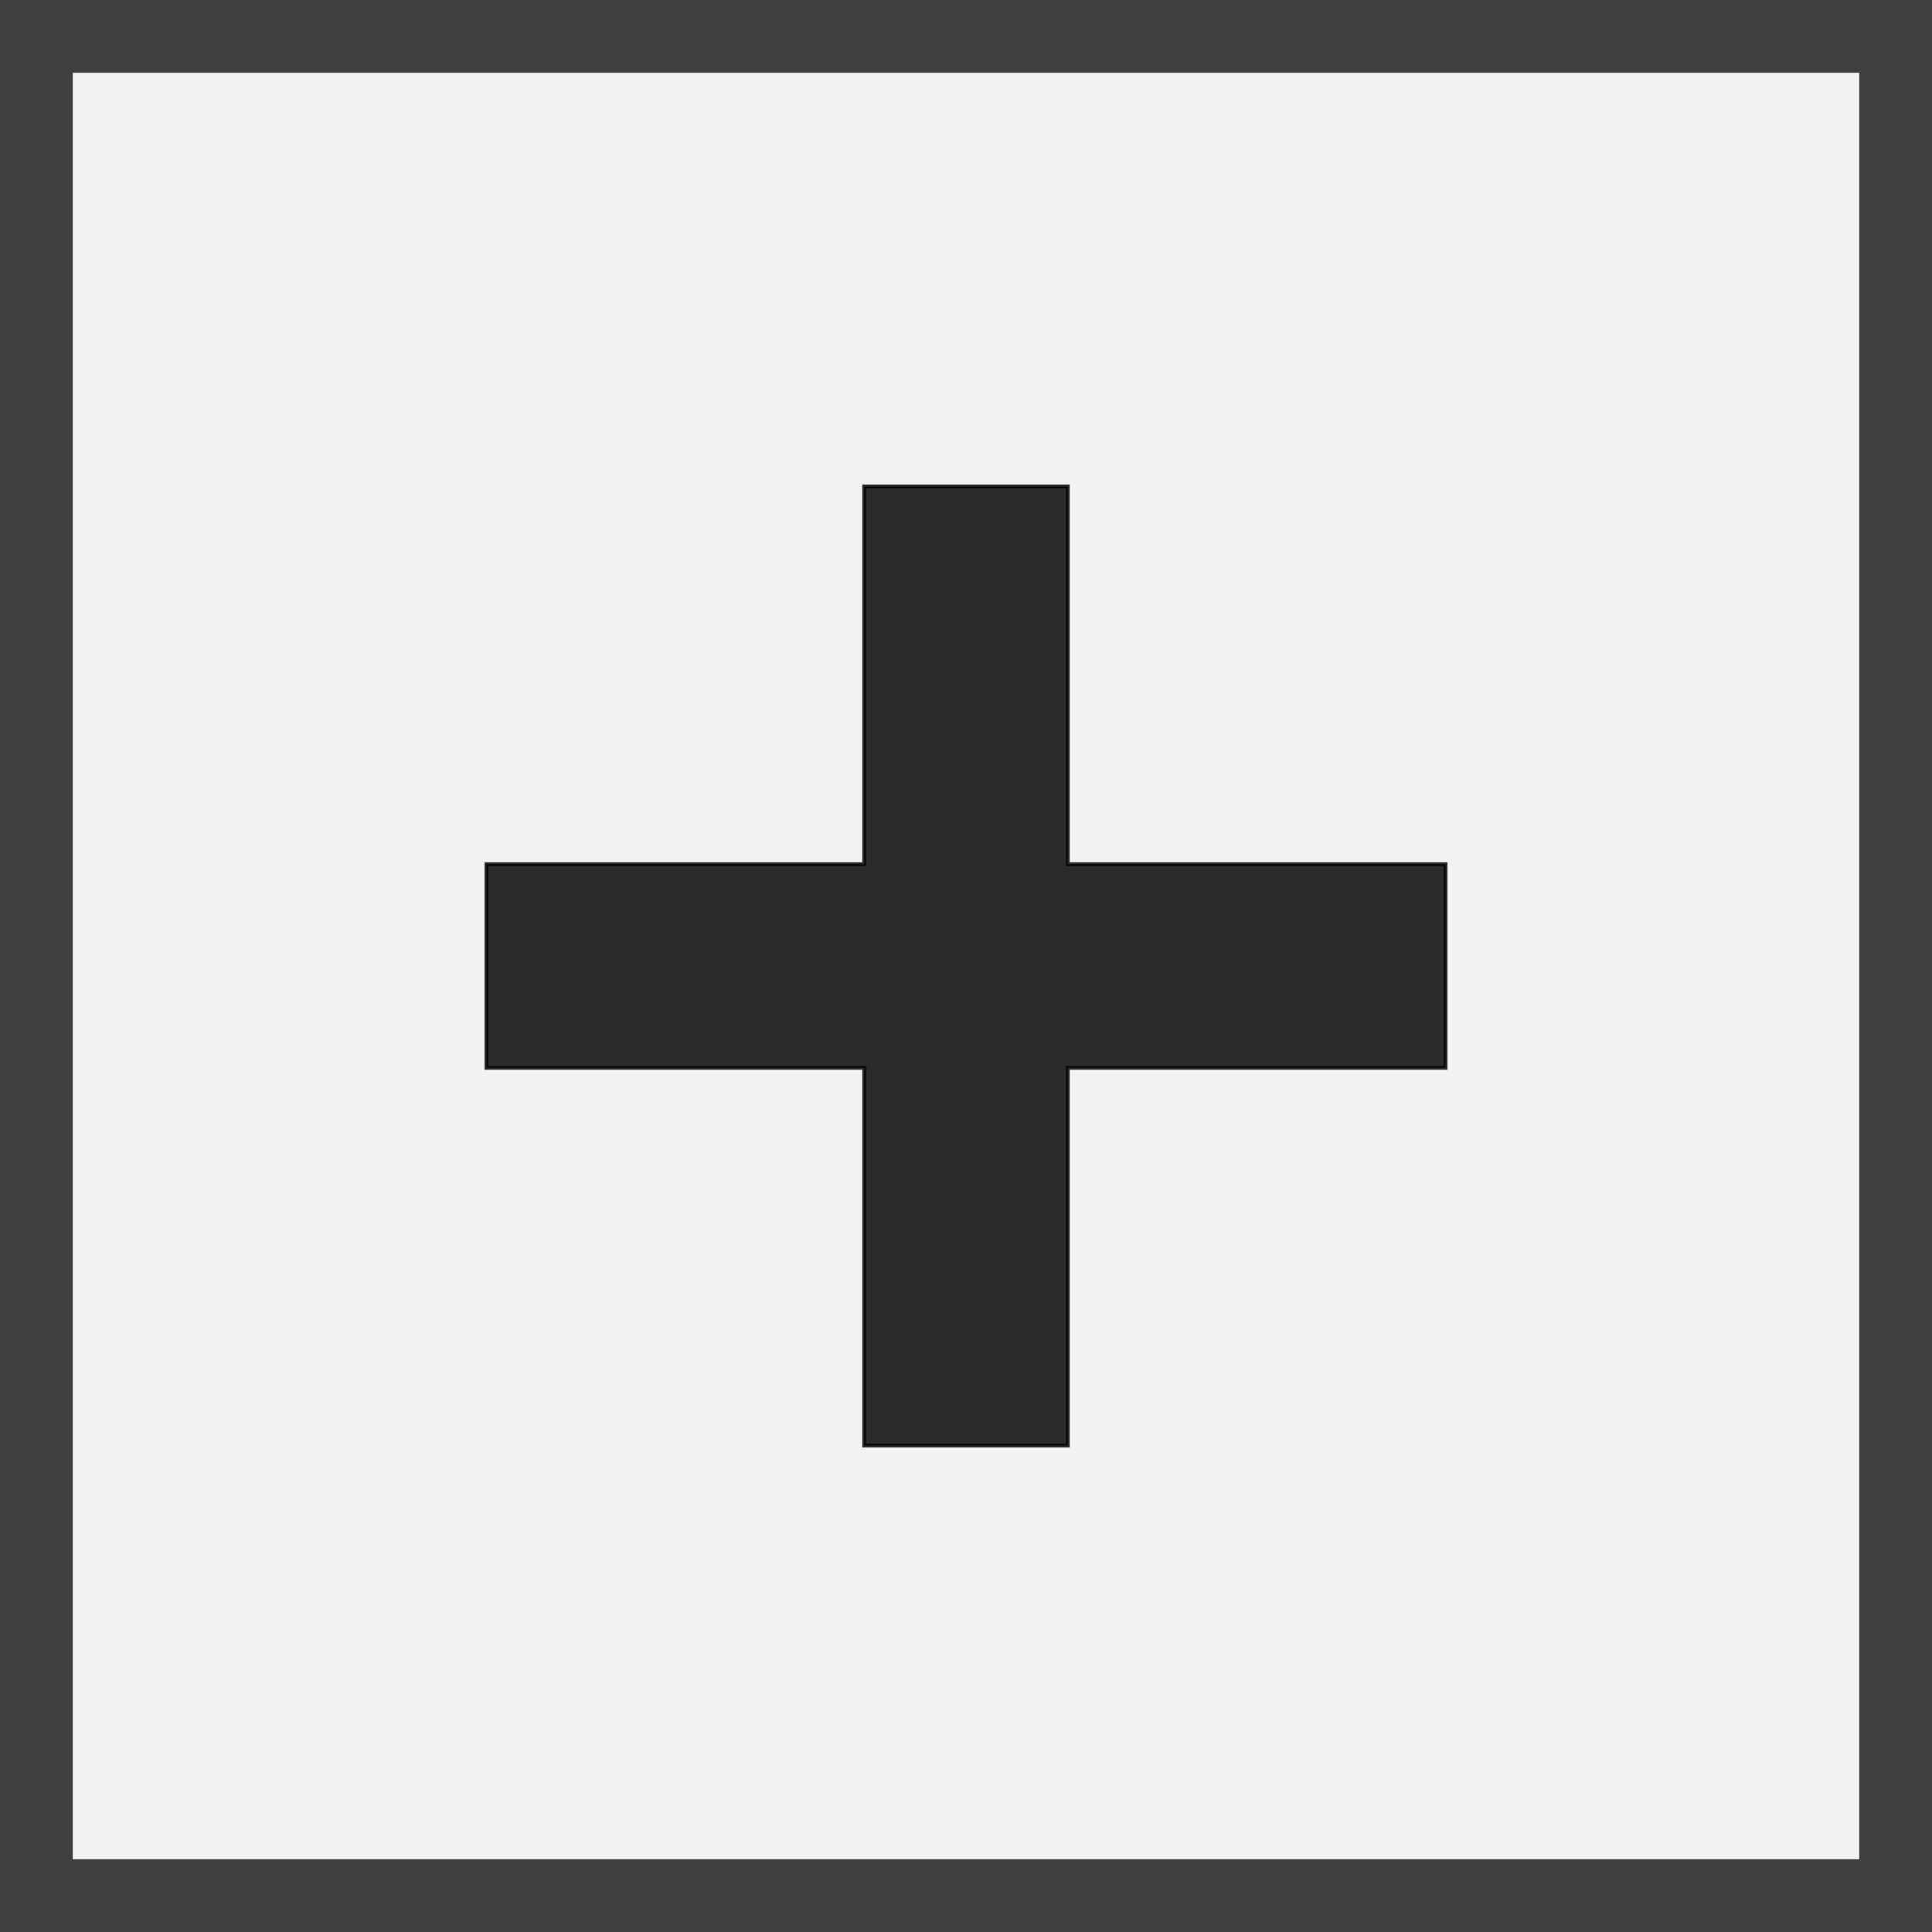
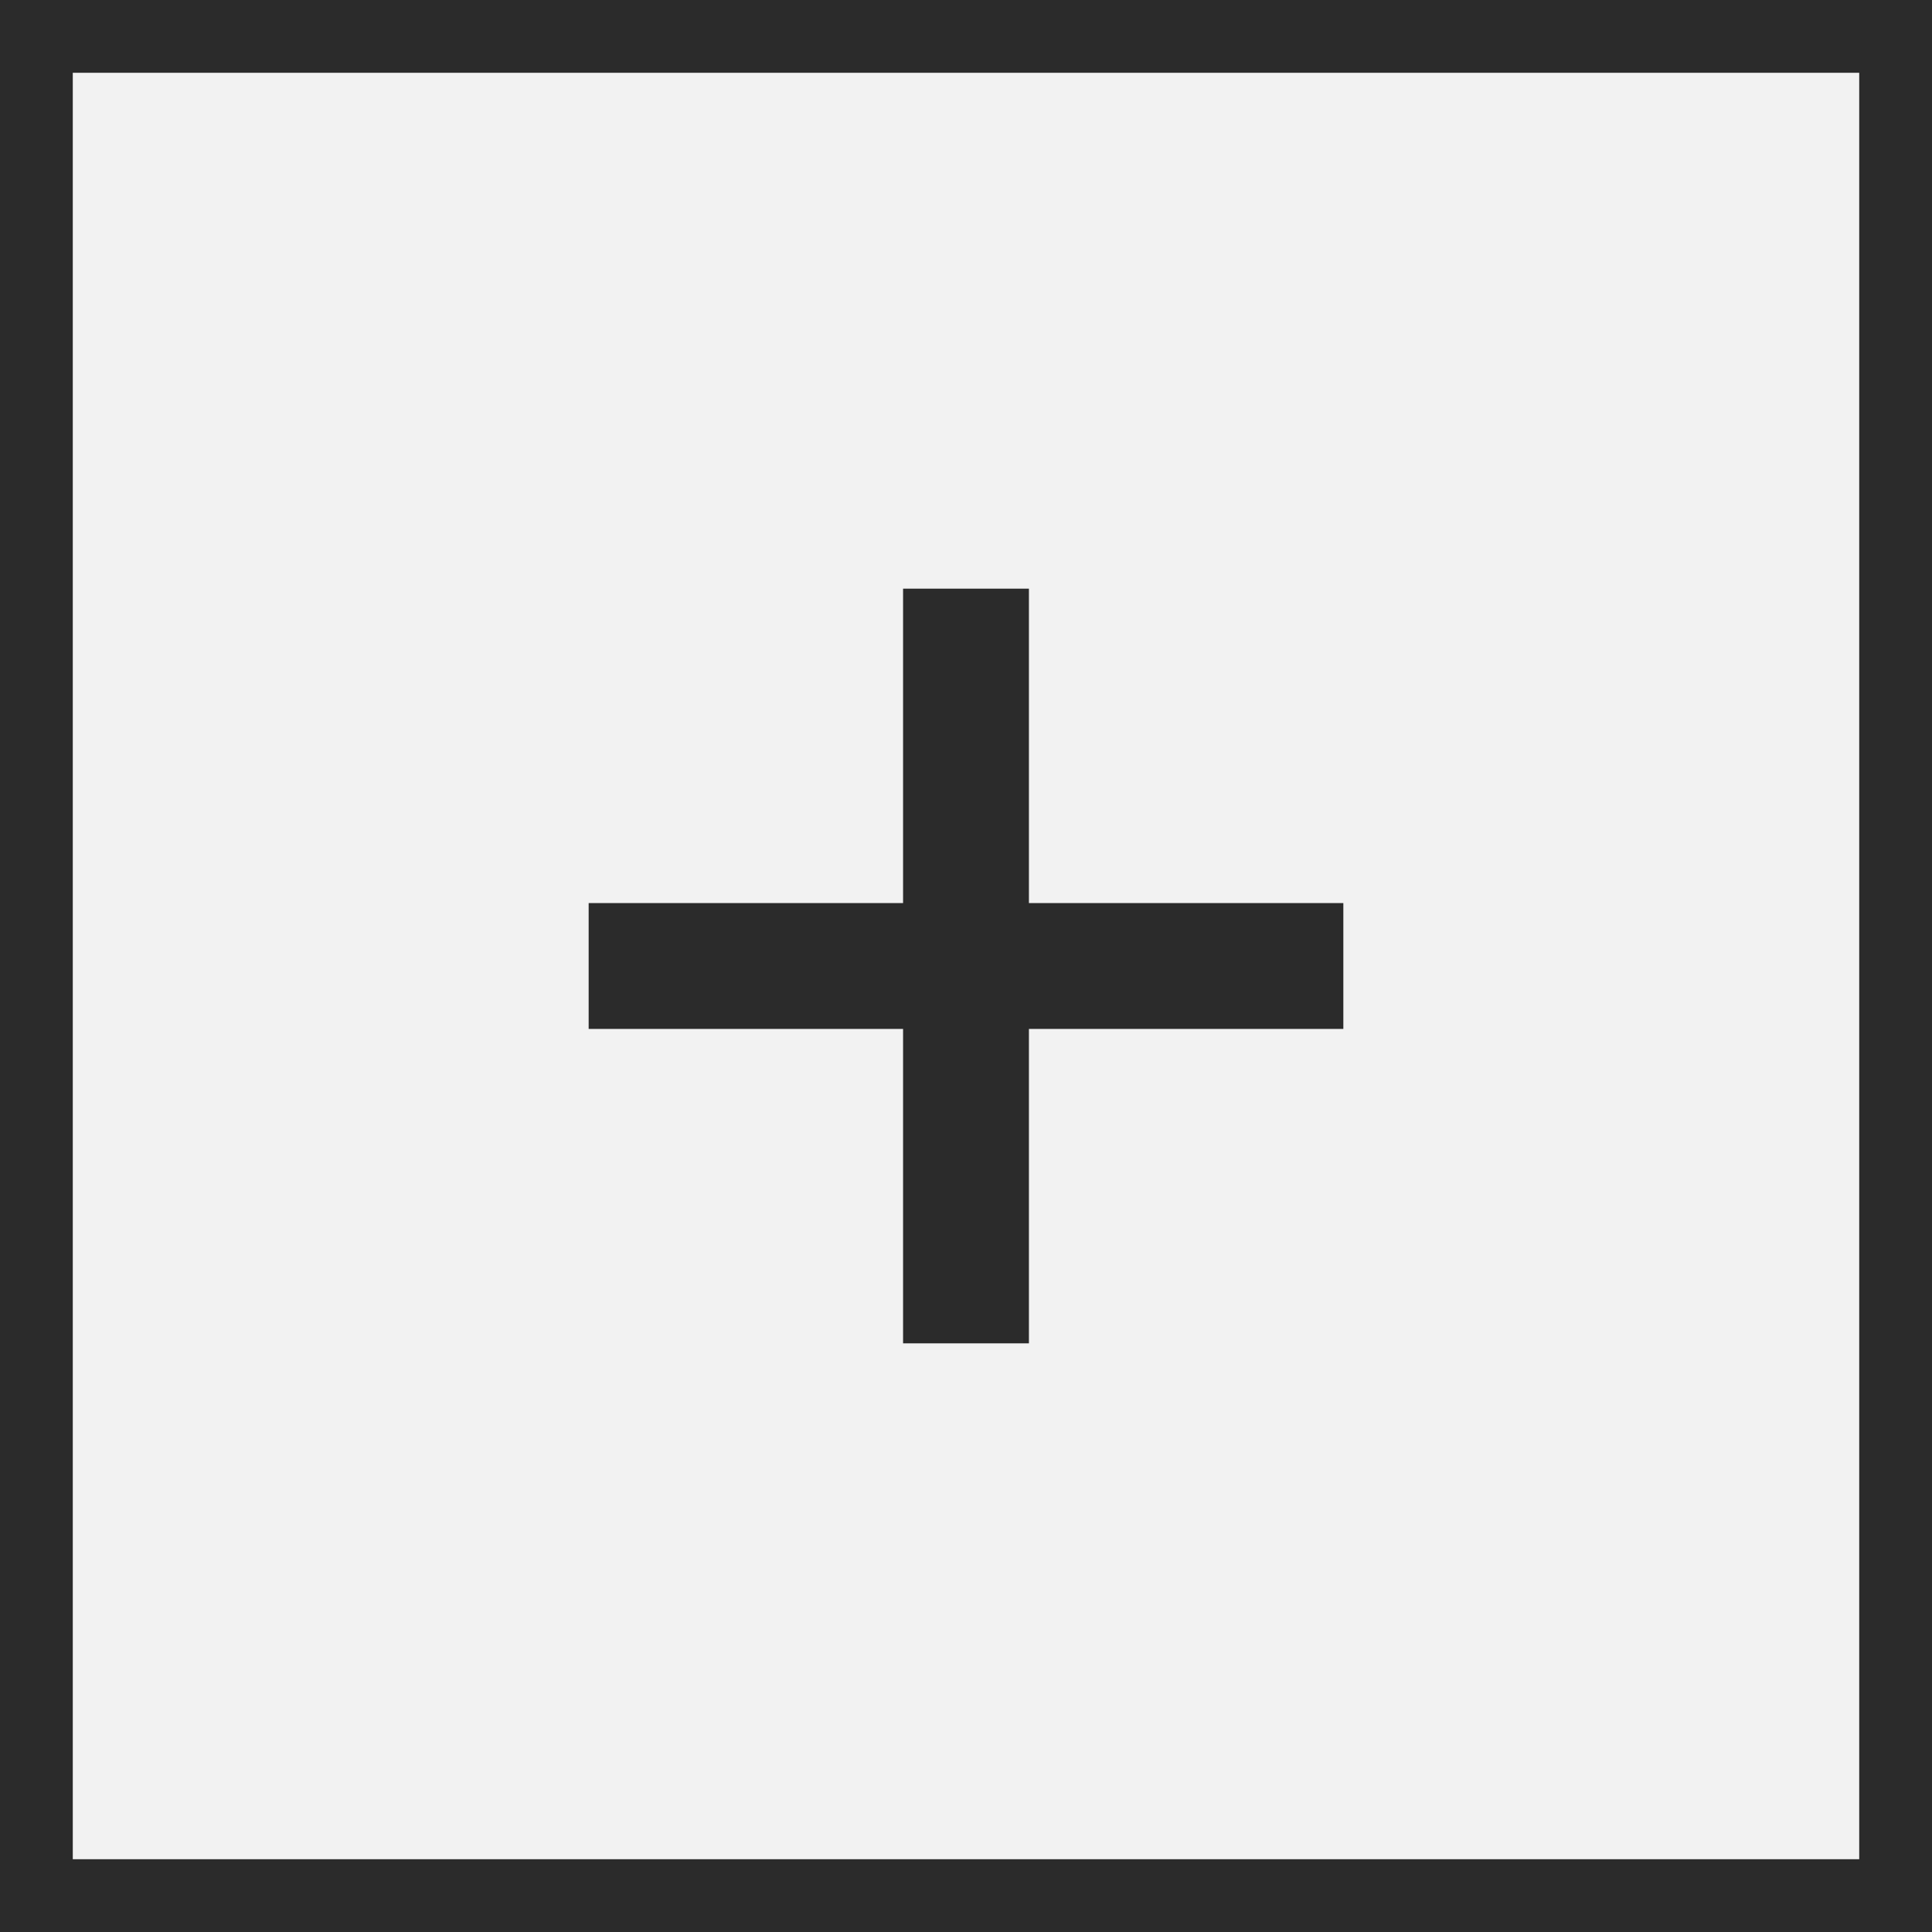
<svg xmlns="http://www.w3.org/2000/svg" version="1.1" id="svg2" width="512" height="512" viewBox="0 0 512 512">
  <defs id="defs6" />
  <g id="g8">
-     <rect style="opacity:1;fill:#f2f2f2;fill-opacity:1;stroke:#191919;stroke-width:19.286;stroke-miterlimit:4;stroke-dasharray:none;stroke-opacity:0.824" id="rect980" width="492.714" height="492.714" x="9.643" y="9.643" />
-     <path id="rect849" style="opacity:1;fill:#000000;fill-opacity:0.824;stroke:#000000;stroke-opacity:0.824" d="M 229.008,128.908 V 229.008 H 128.908 v 53.984 H 229.008 V 383.092 h 53.984 V 282.992 H 383.092 V 229.008 H 282.992 V 128.908 Z" />
+     <rect style="opacity:1;fill:#f2f2f2;fill-opacity:1;stroke:#2b2b2b;stroke-width:19.286;stroke-miterlimit:4;stroke-dasharray:none;stroke-opacity:1" id="rect980" width="492.714" height="492.714" x="9.643" y="9.643" />
+     <rect style="opacity:1;fill:#2b2b2b;fill-opacity:1;stroke:none;stroke-width:17.498;stroke-miterlimit:4;stroke-dasharray:none;stroke-opacity:0.824" id="rect2461" width="33.351" height="200" x="239.324" y="156" />
+     <rect style="fill:#2b2b2b;fill-opacity:1;stroke:none;stroke-width:17.498;stroke-miterlimit:4;stroke-dasharray:none;stroke-opacity:0.824" id="rect2461-4" width="33.351" height="200" x="239.325" y="-356" transform="rotate(90)" />
  </g>
</svg>
